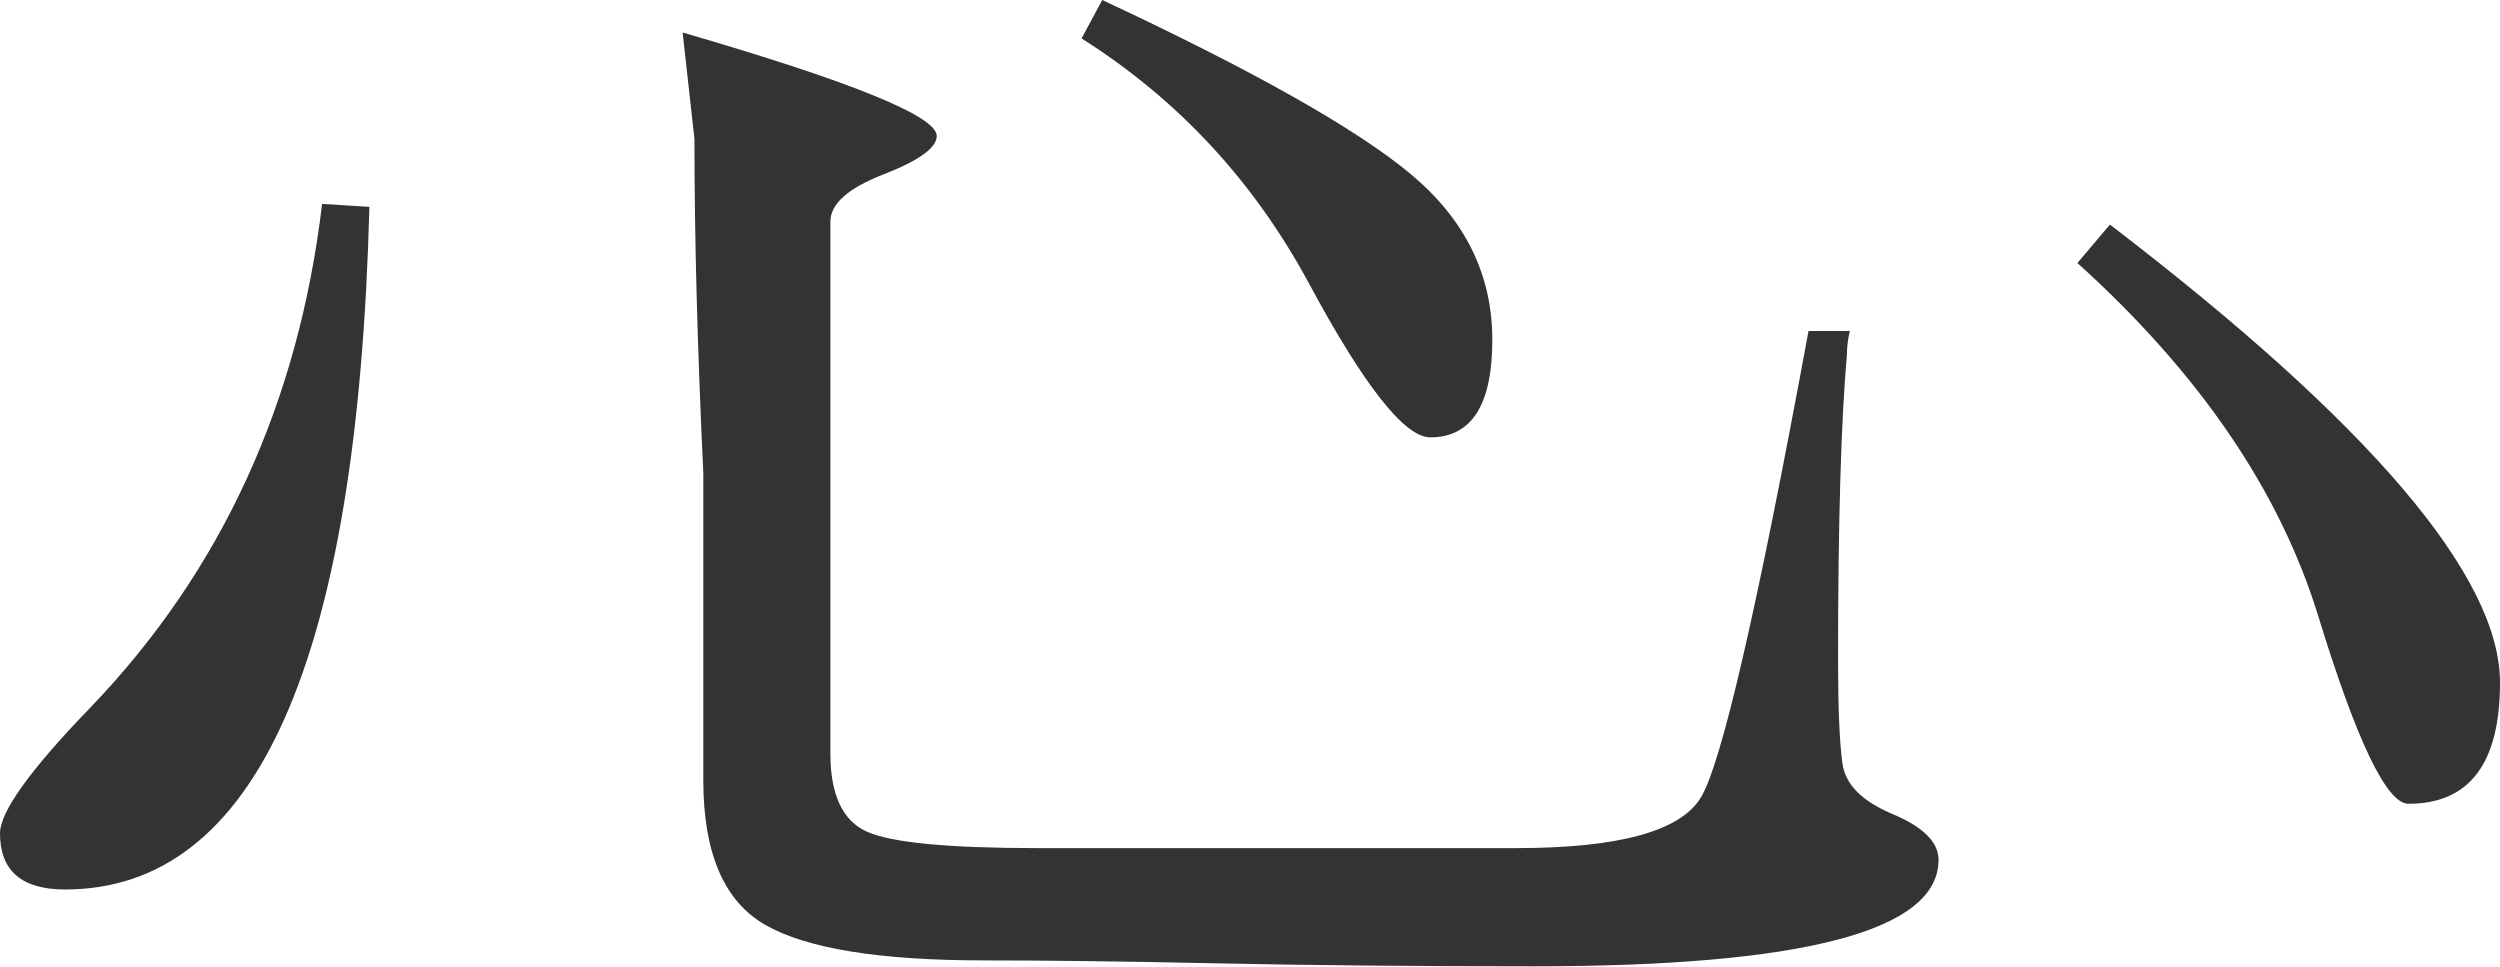
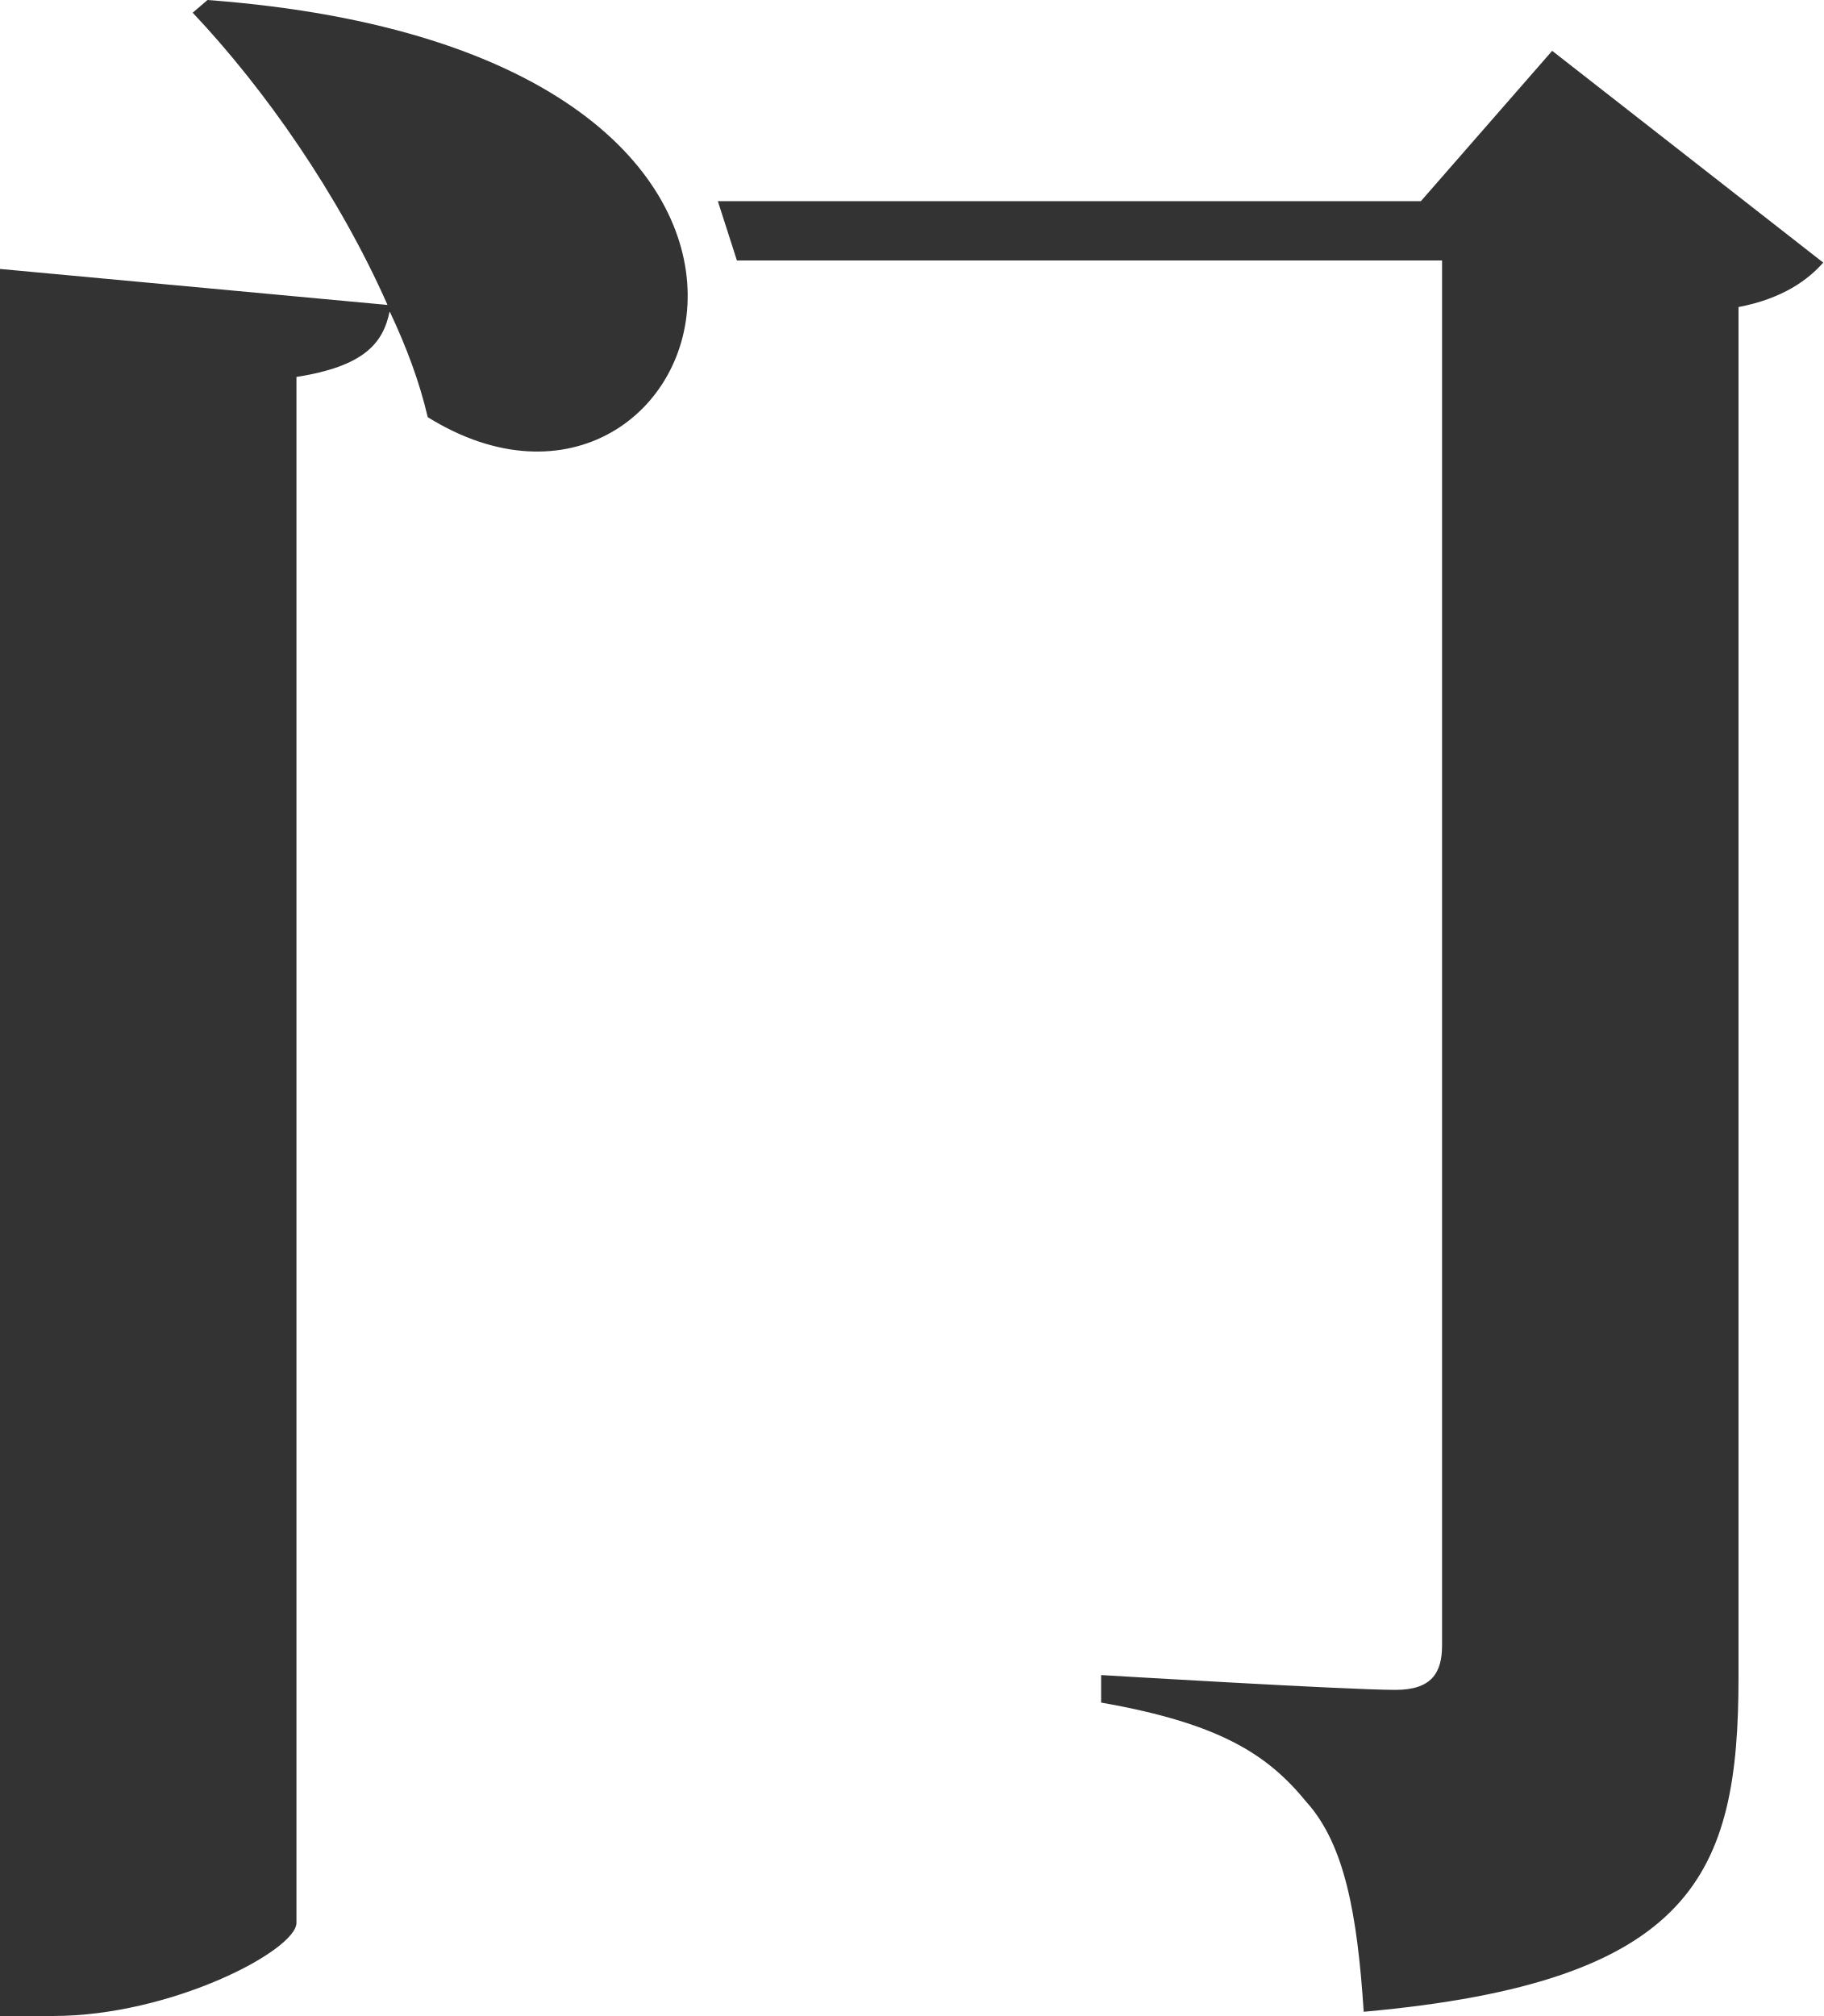
- <svg xmlns="http://www.w3.org/2000/svg" viewBox="84.555 121.465 104.904 40.548">
-   <path d="M 98.071 130.021 L 100.055 130.145 C 99.559 149.241 95.302 158.789 87.283 158.789 C 85.464 158.789 84.555 158.004 84.555 156.433 C 84.555 155.524 85.836 153.746 88.399 151.101 C 93.855 145.397 97.079 138.37 98.071 130.021 Z M 129.939 123.077 L 130.807 121.465 C 137.172 124.441 141.492 126.88 143.765 128.781 C 146.038 130.682 147.175 132.997 147.175 135.725 C 147.175 138.453 146.307 139.817 144.571 139.817 C 143.496 139.817 141.802 137.668 139.487 133.369 C 137.172 129.07 133.99 125.64 129.939 123.077 Z M 171.727 132.501 L 173.091 130.889 C 184.003 139.238 189.459 145.645 189.459 150.109 C 189.459 153.498 188.178 155.193 185.615 155.193 C 184.706 155.193 183.445 152.568 181.833 147.319 C 180.221 142.07 176.852 137.13 171.727 132.501 Z M 146.927 157.053 C 147.34 157.053 147.754 157.053 148.167 157.053 C 152.466 157.053 155.049 156.35 155.917 154.945 C 156.785 153.54 158.294 147.009 160.443 135.353 L 162.179 135.353 C 162.096 135.684 162.055 136.014 162.055 136.345 C 161.807 139.156 161.683 143.413 161.683 149.117 C 161.683 151.184 161.745 152.651 161.869 153.519 C 161.993 154.387 162.696 155.09 163.977 155.627 C 165.258 156.164 165.899 156.805 165.899 157.549 C 165.899 160.525 160.236 162.013 148.911 162.013 C 143.951 162.013 139.528 161.972 135.643 161.889 C 131.758 161.806 128.492 161.765 125.847 161.765 C 121.466 161.765 118.407 161.269 116.671 160.277 C 114.935 159.285 114.067 157.26 114.067 154.201 L 114.067 141.305 C 113.819 136.097 113.695 131.426 113.695 127.293 L 113.199 122.829 C 120.308 124.896 123.863 126.342 123.863 127.169 C 123.863 127.665 123.119 128.202 121.631 128.781 C 120.143 129.36 119.399 130.021 119.399 130.765 L 119.399 153.085 C 119.399 154.821 119.916 155.916 120.949 156.371 C 121.982 156.826 124.359 157.053 128.079 157.053 C 137.751 157.053 144.034 157.053 146.927 157.053 Z" style="fill: rgb(51, 51, 51); white-space: pre;" />
+ <svg xmlns="http://www.w3.org/2000/svg" viewBox="132.68 107.334 250.292 276.746" width="250.292" height="276.746">
+   <path d="M 159.133 109.078 C 169.017 119.543 179.192 134.078 185.878 149.194 L 132.68 144.253 L 132.68 384.08 L 139.947 384.08 C 156.226 384.08 173.378 375.068 173.378 371.289 L 173.378 159.078 C 182.68 157.625 185.296 154.427 186.169 150.067 C 188.494 155.008 190.238 159.66 191.401 164.602 C 229.774 188.439 258.262 114.601 161.168 107.334 L 159.133 109.078 Z M 345.763 114.31 L 327.739 134.95 L 231.227 134.95 L 233.843 143.09 L 330.646 143.09 L 330.646 333.208 C 330.646 336.987 329.193 339.312 324.251 339.312 C 317.565 339.312 283.844 337.277 283.844 337.277 L 283.844 341.056 C 300.414 343.963 306.809 348.324 312.042 354.719 C 317.274 360.533 319.018 370.126 319.891 383.499 C 365.24 379.429 371.344 364.603 371.344 337.568 L 371.344 149.485 C 377.449 148.322 380.938 145.706 382.972 143.38 L 345.763 114.31 Z" style="white-space: pre; fill: rgb(51, 51, 51);" />
</svg>
